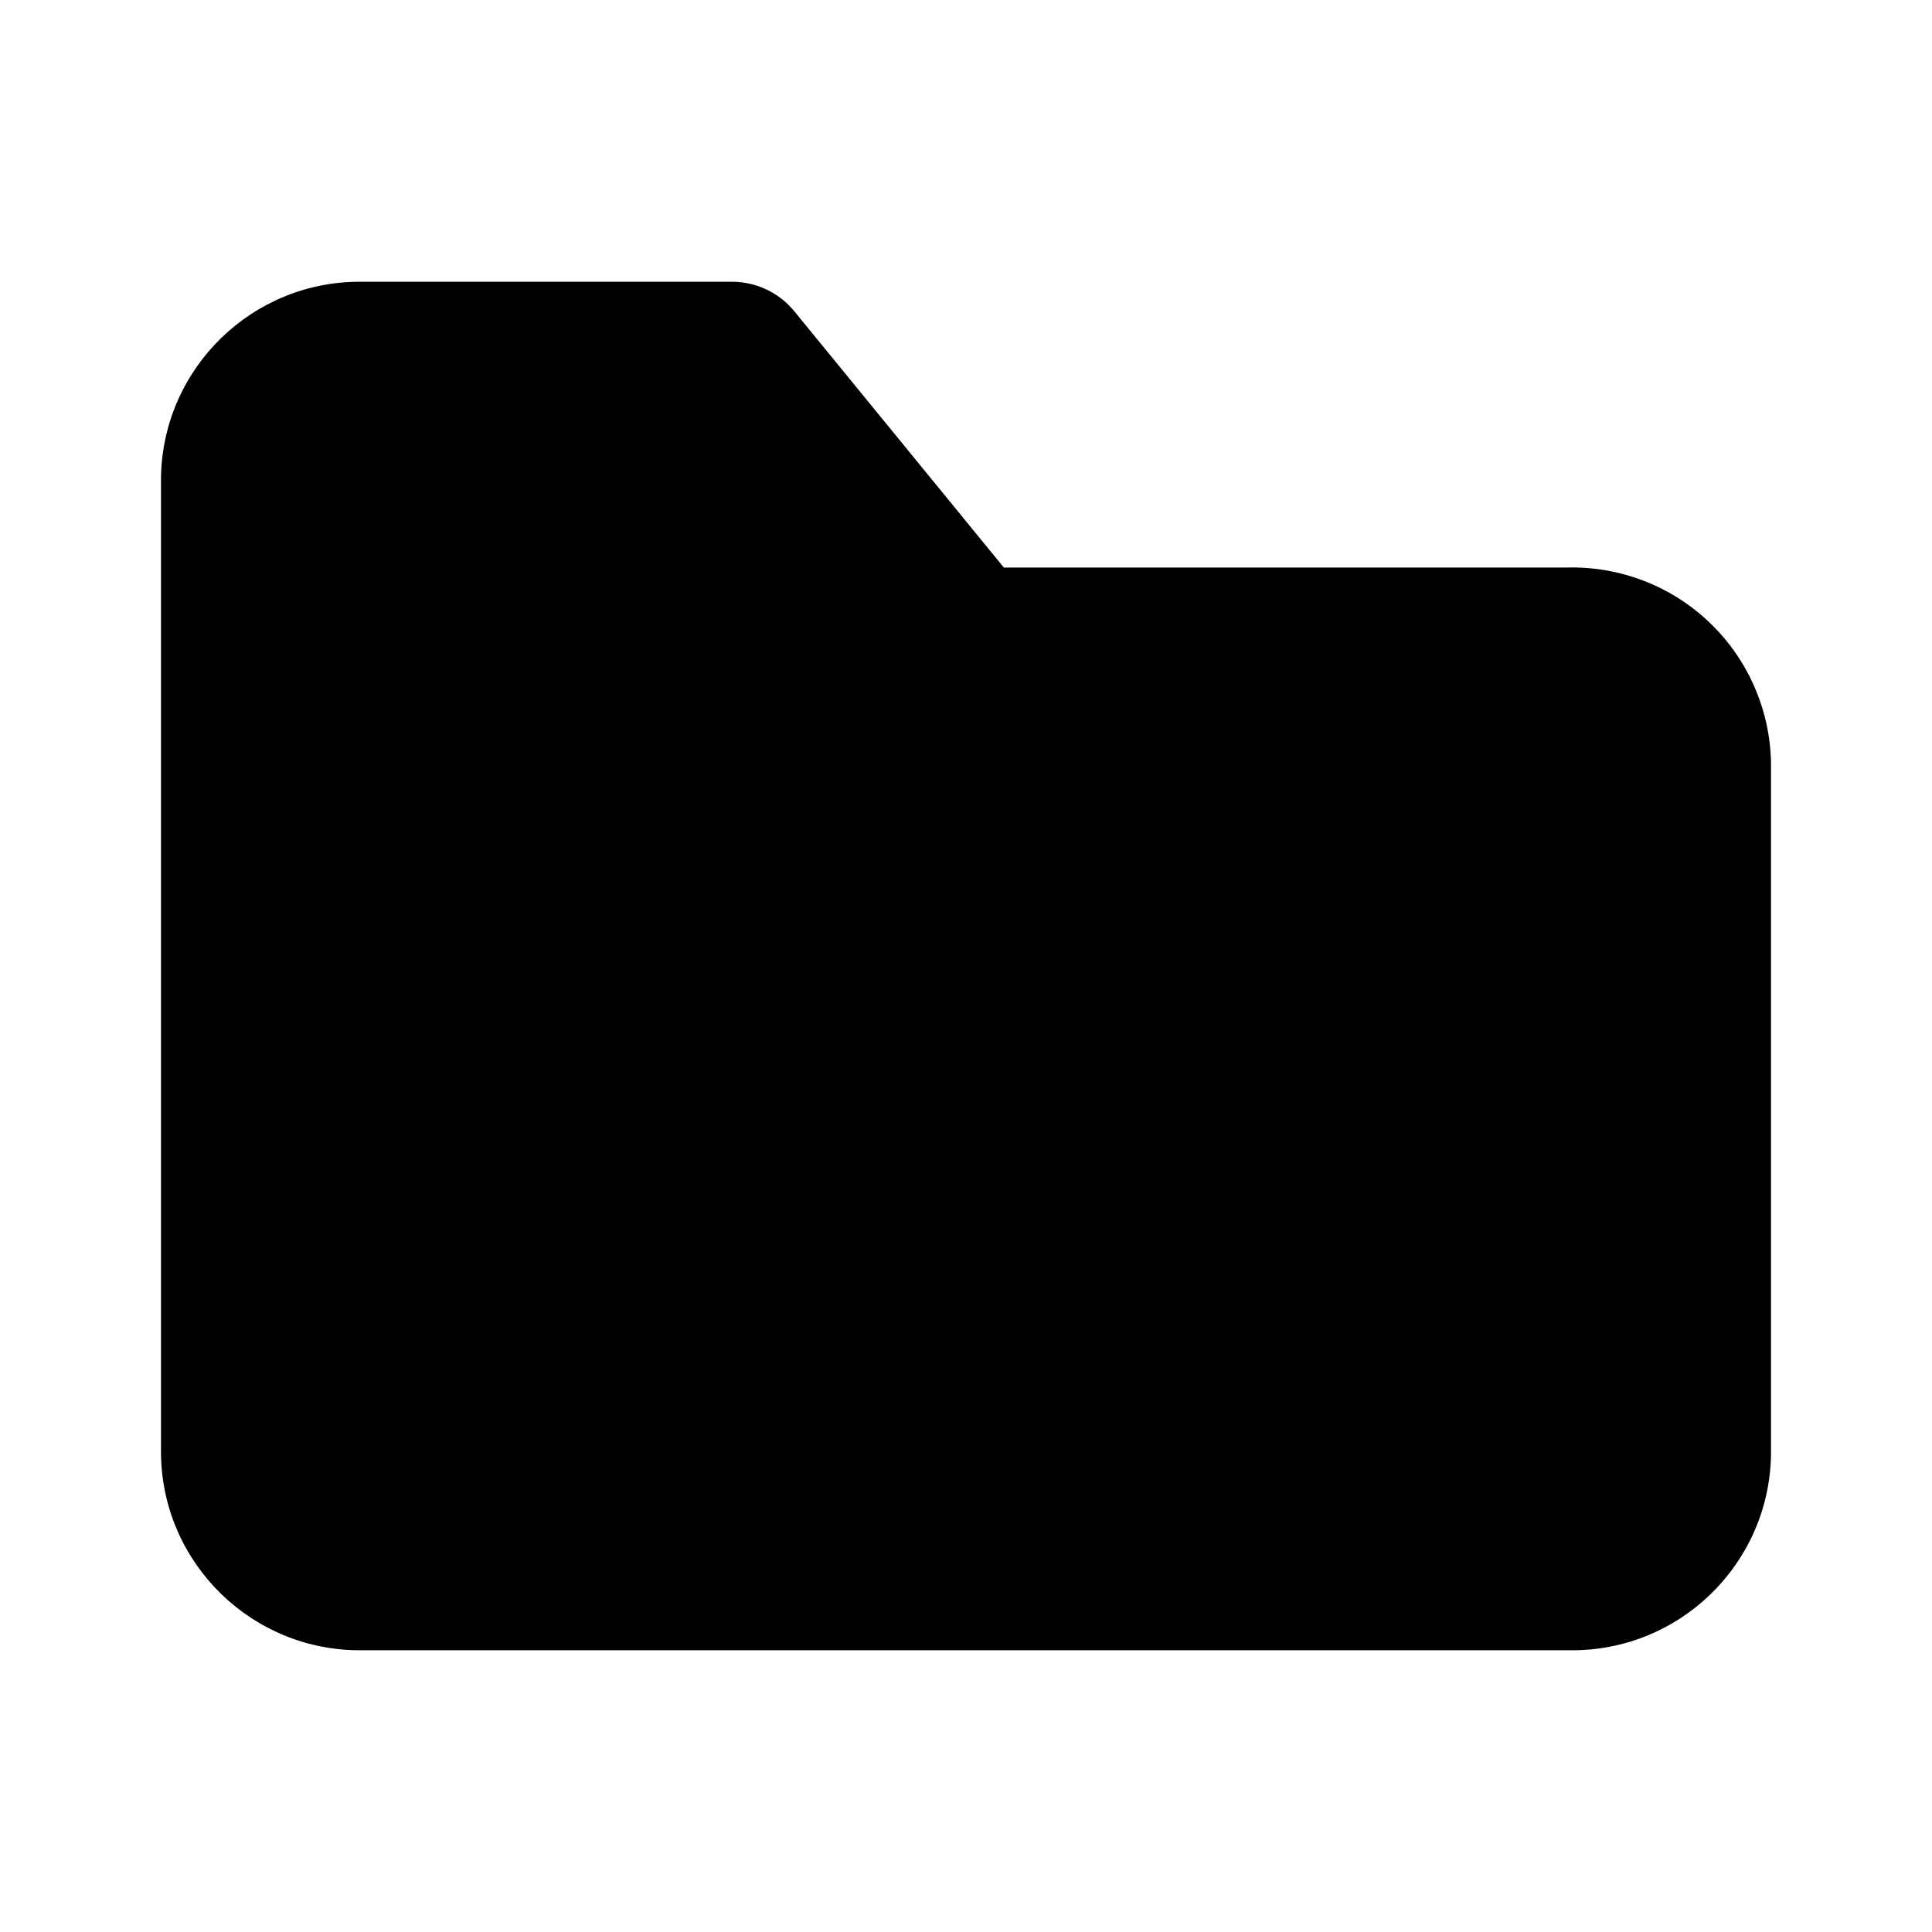
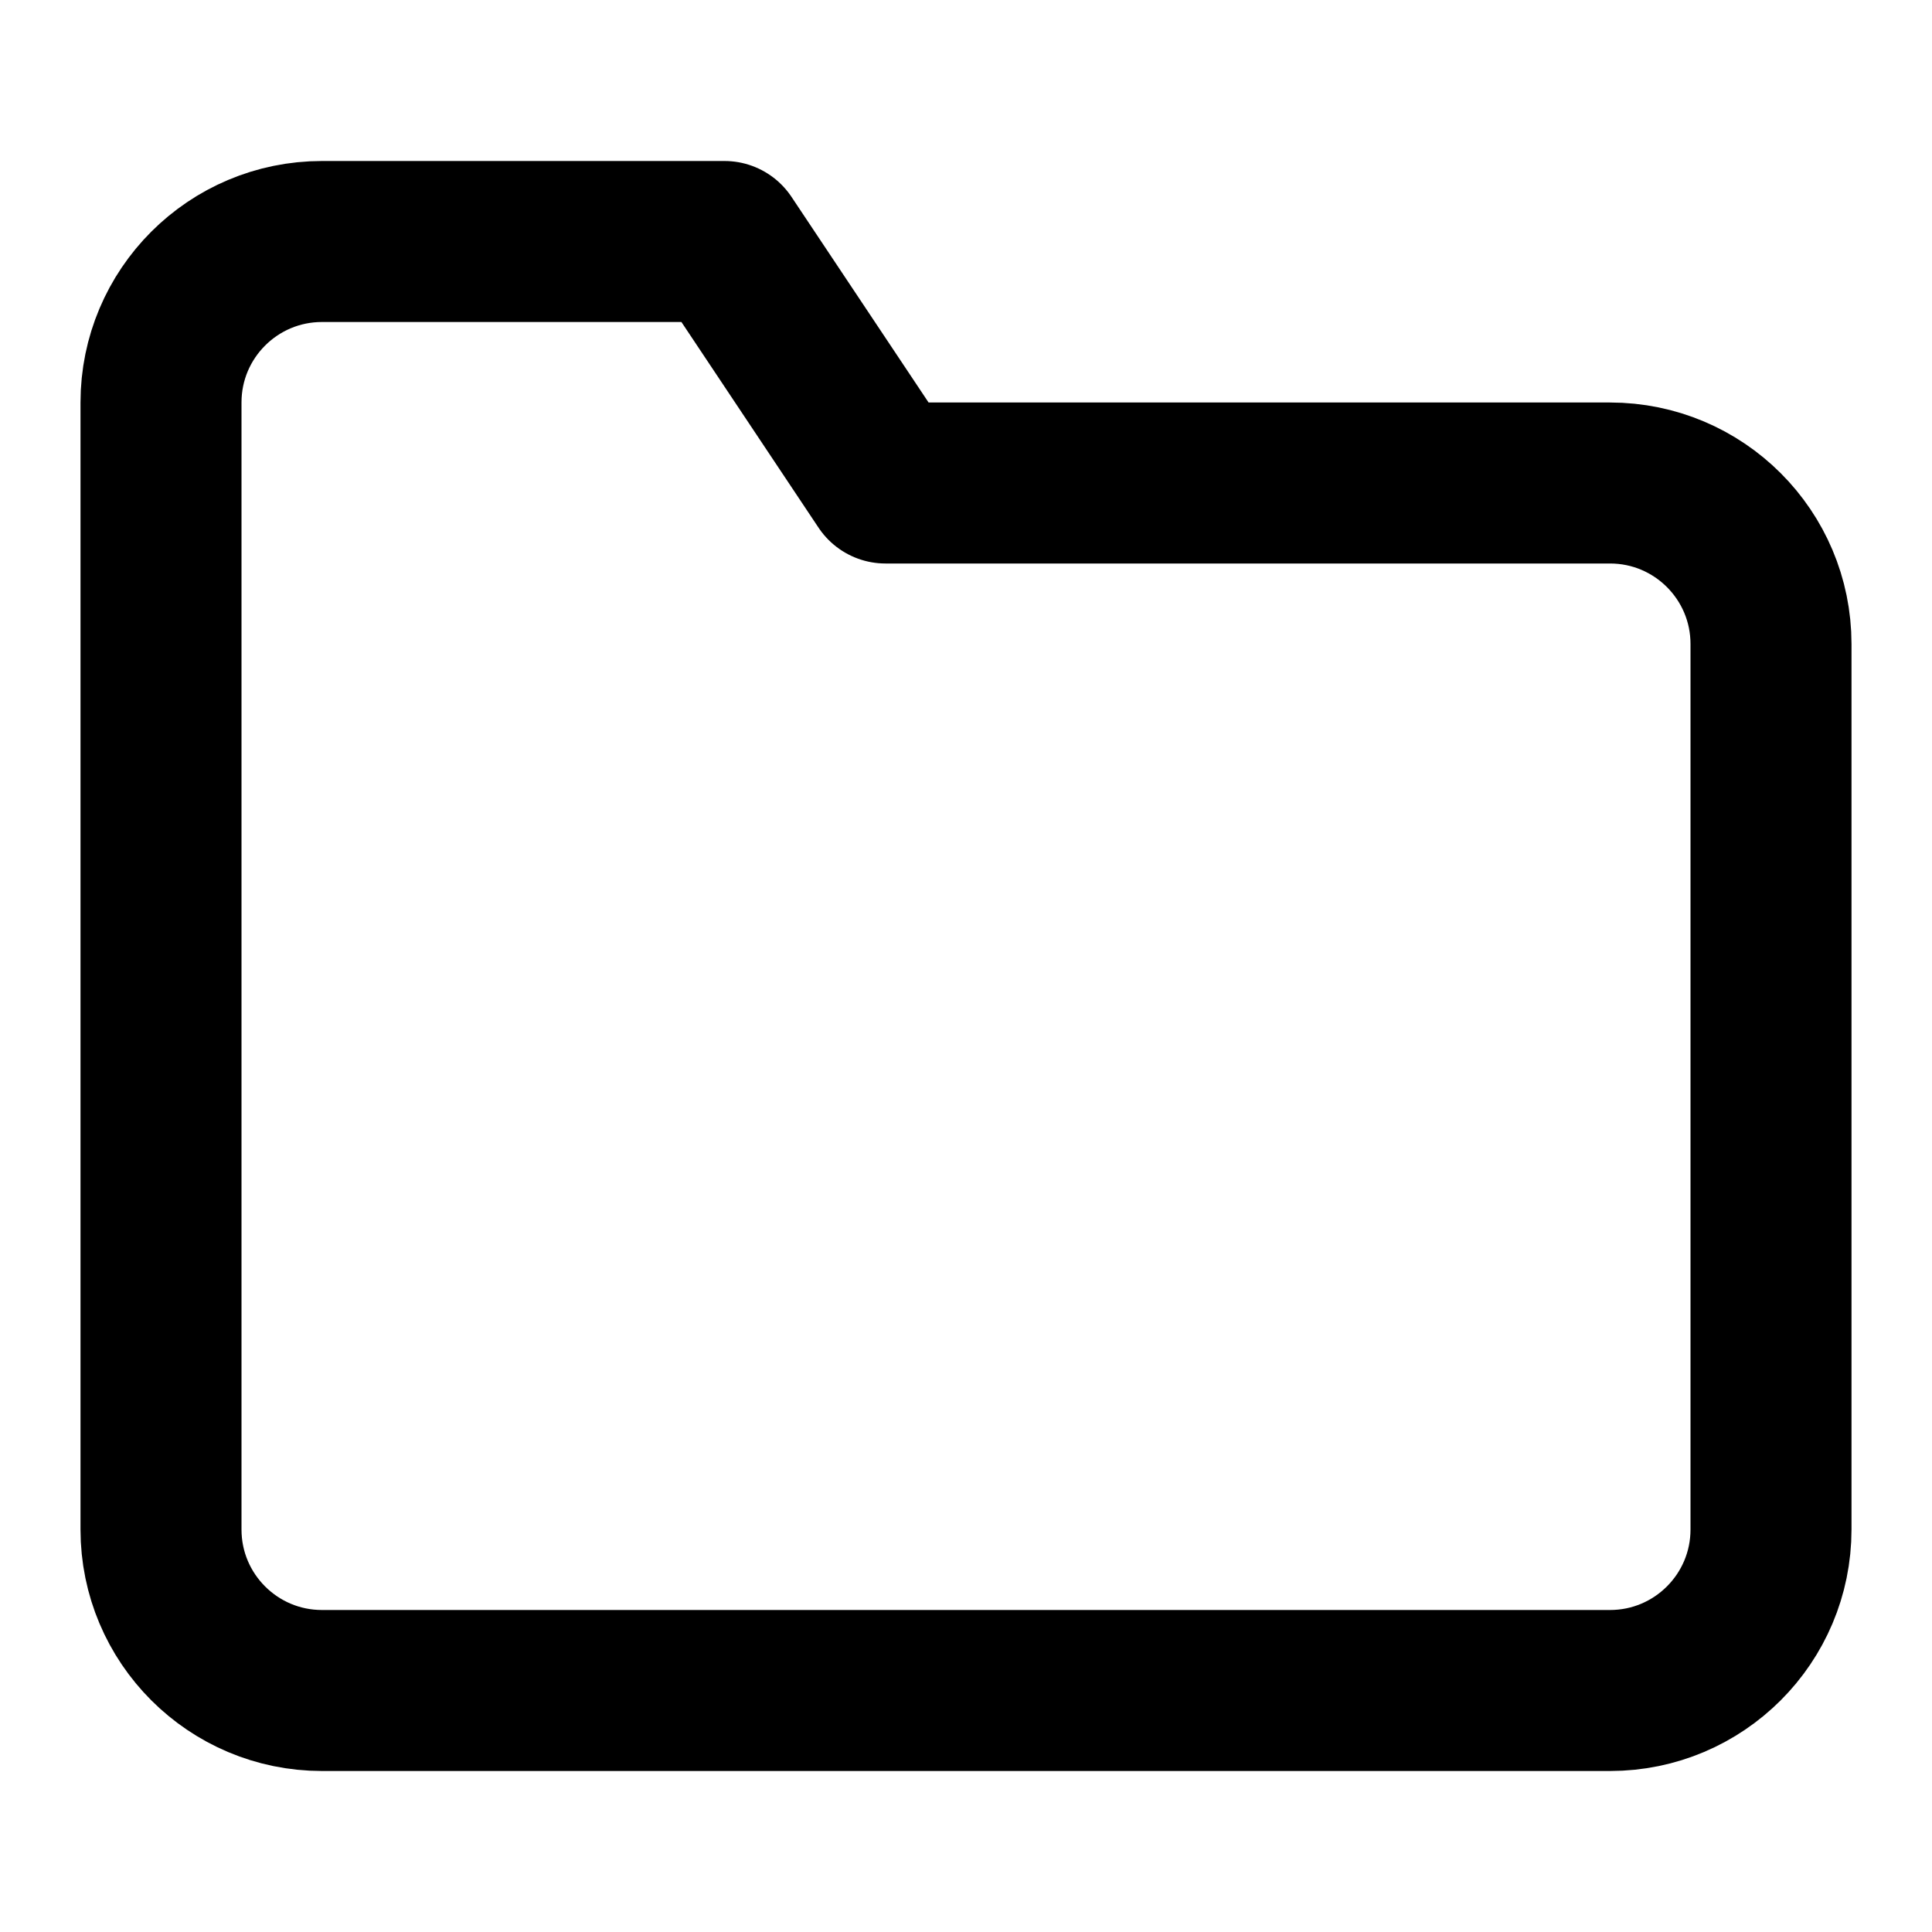
- <svg xmlns="http://www.w3.org/2000/svg" viewBox="0 0 24 24">
-   <g data-name="Layer 2">
-     <g data-name="folder">
-       <rect width="24" height="24" opacity="0" />
-       <path d="M19.5 20.5h-15A2.47 2.47 0 0 1 2 18.07V5.93A2.47 2.47 0 0 1 4.5 3.5h4.6a1 1 0 0 1 .77.37l2.6 3.18h7A2.47 2.47 0 0 1 22 9.48v8.59a2.47 2.47 0 0 1-2.5 2.43z" />
-     </g>
-   </g>
+ <svg xmlns="http://www.w3.org/2000/svg" width="24" height="24" viewBox="0 0 24 24" fill="none" stroke="currentColor" stroke-width="2" stroke-linecap="round" stroke-linejoin="round" class="feather feather-folder">
+   <path d="M22 19a2 2 0 0 1-2 2H4a2 2 0 0 1-2-2V5a2 2 0 0 1 2-2h5l2 3h9a2 2 0 0 1 2 2z" />
</svg>
